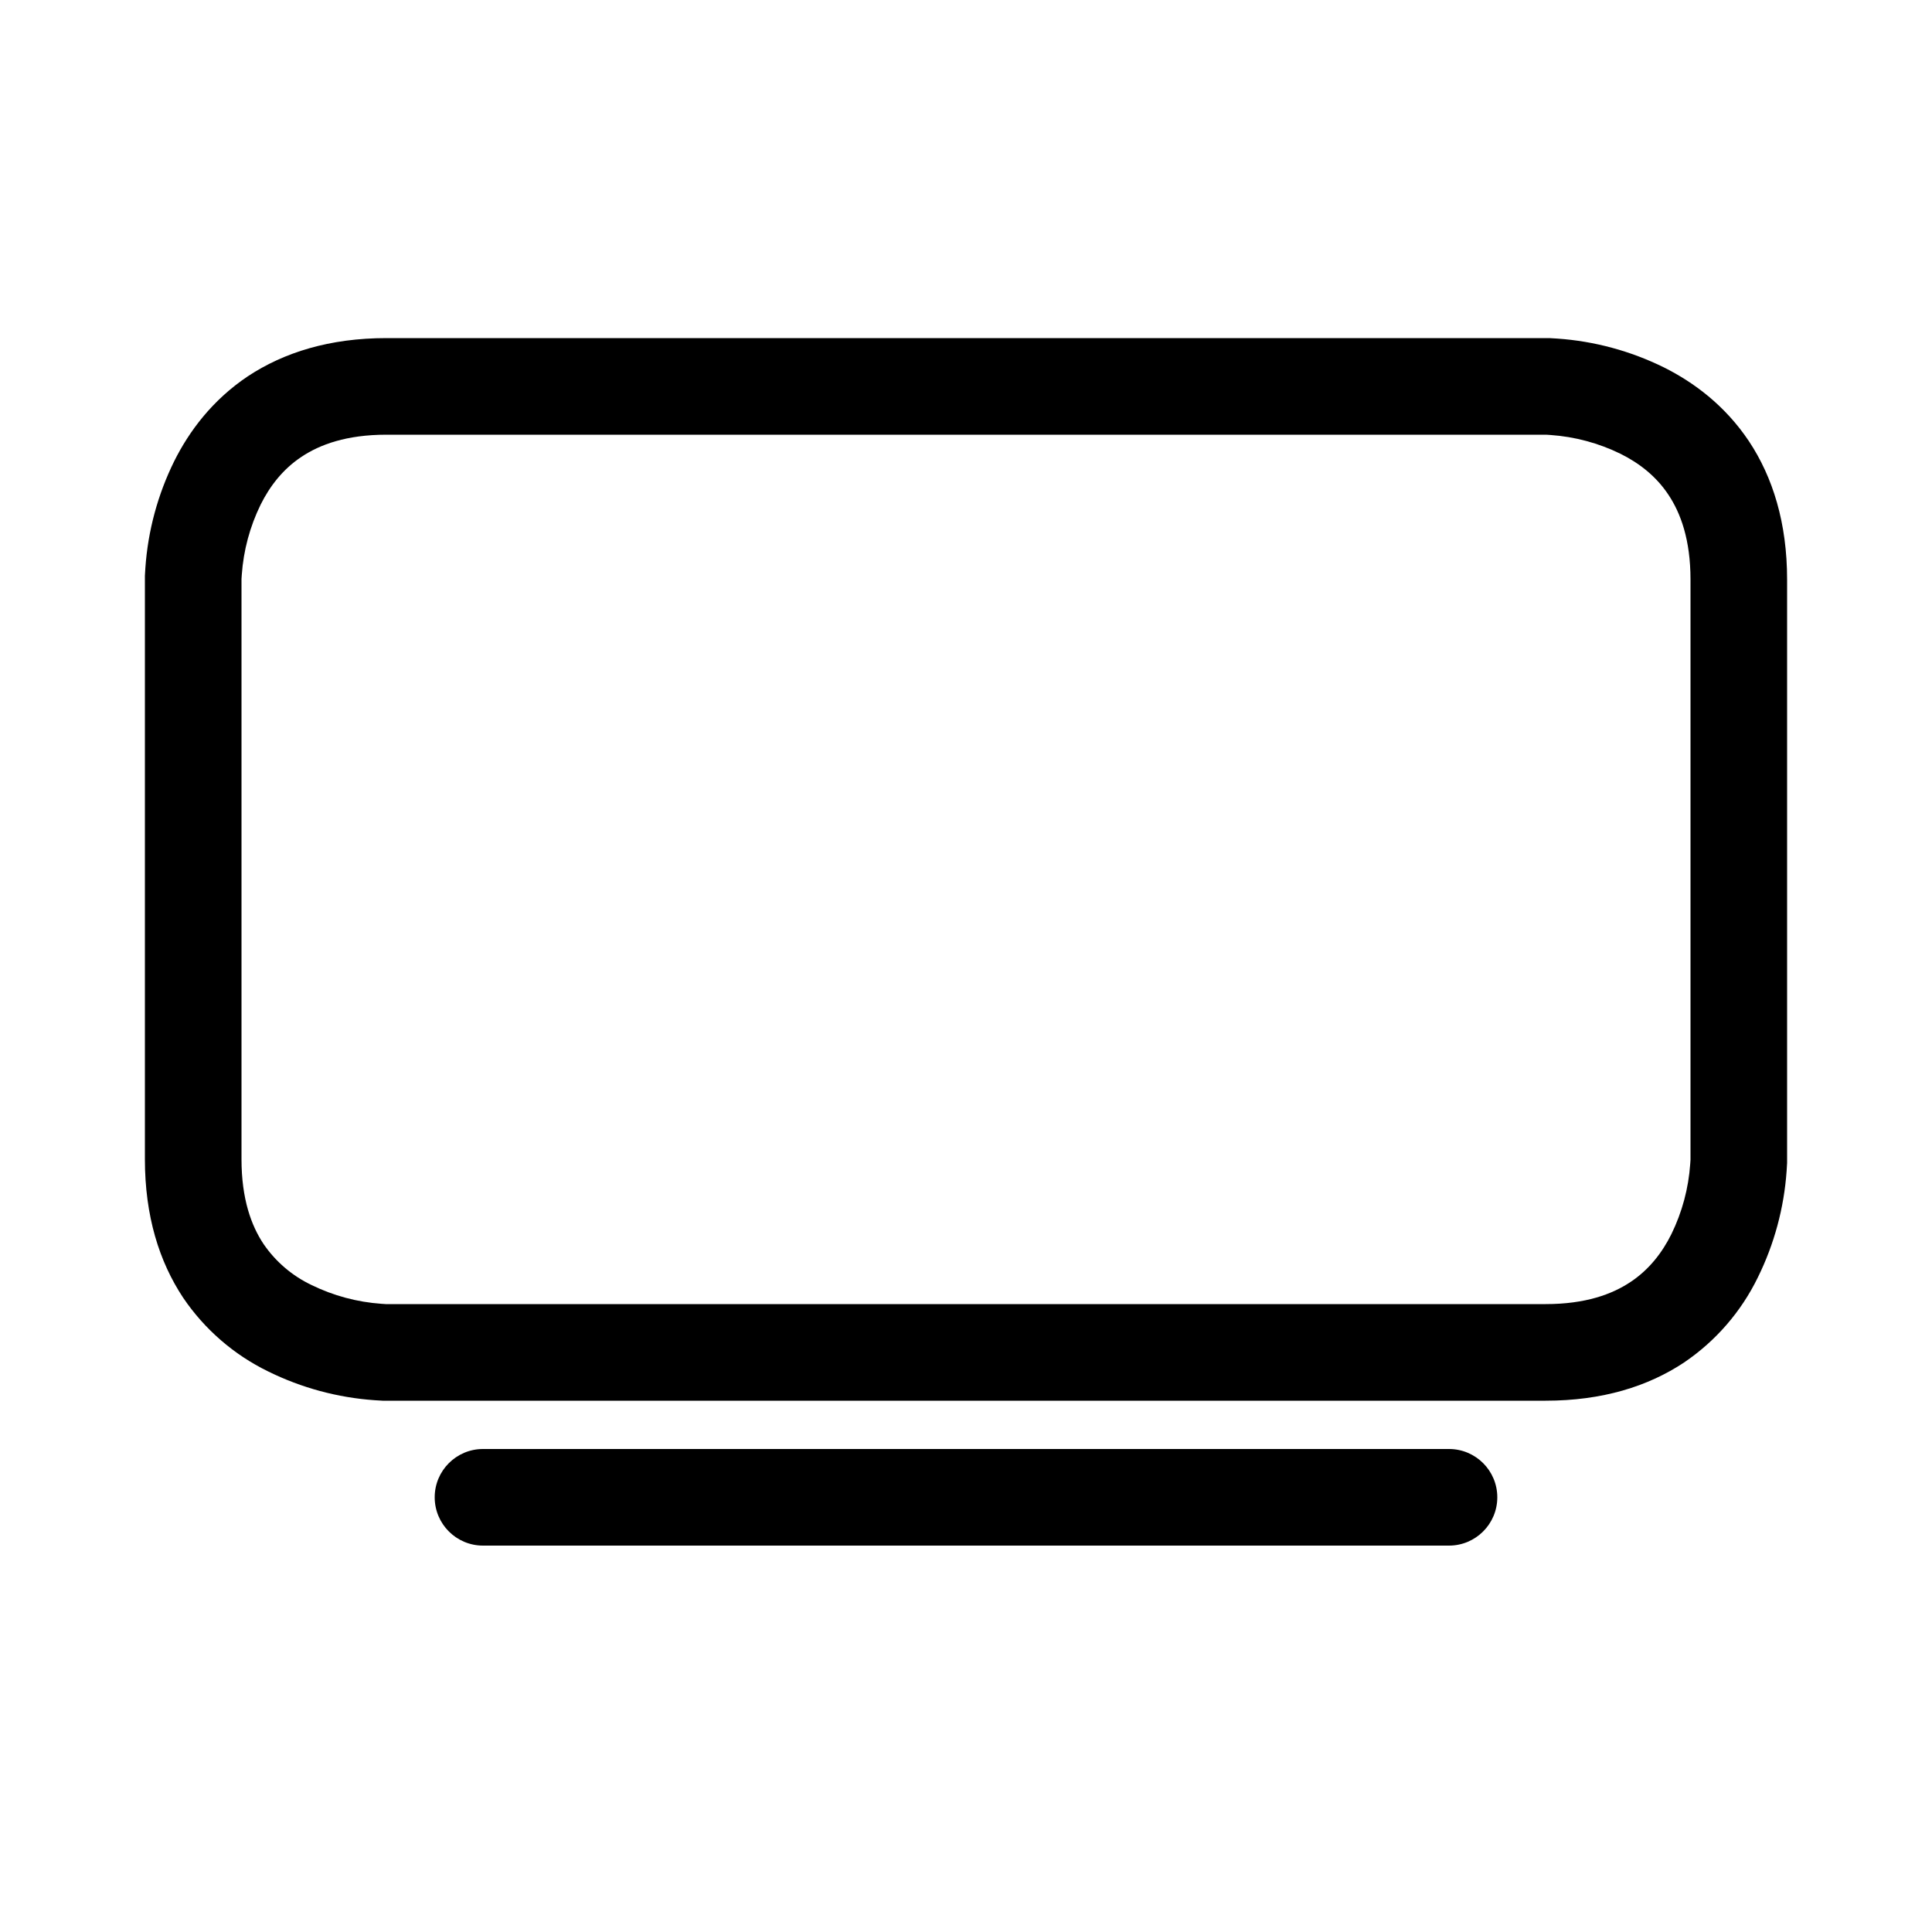
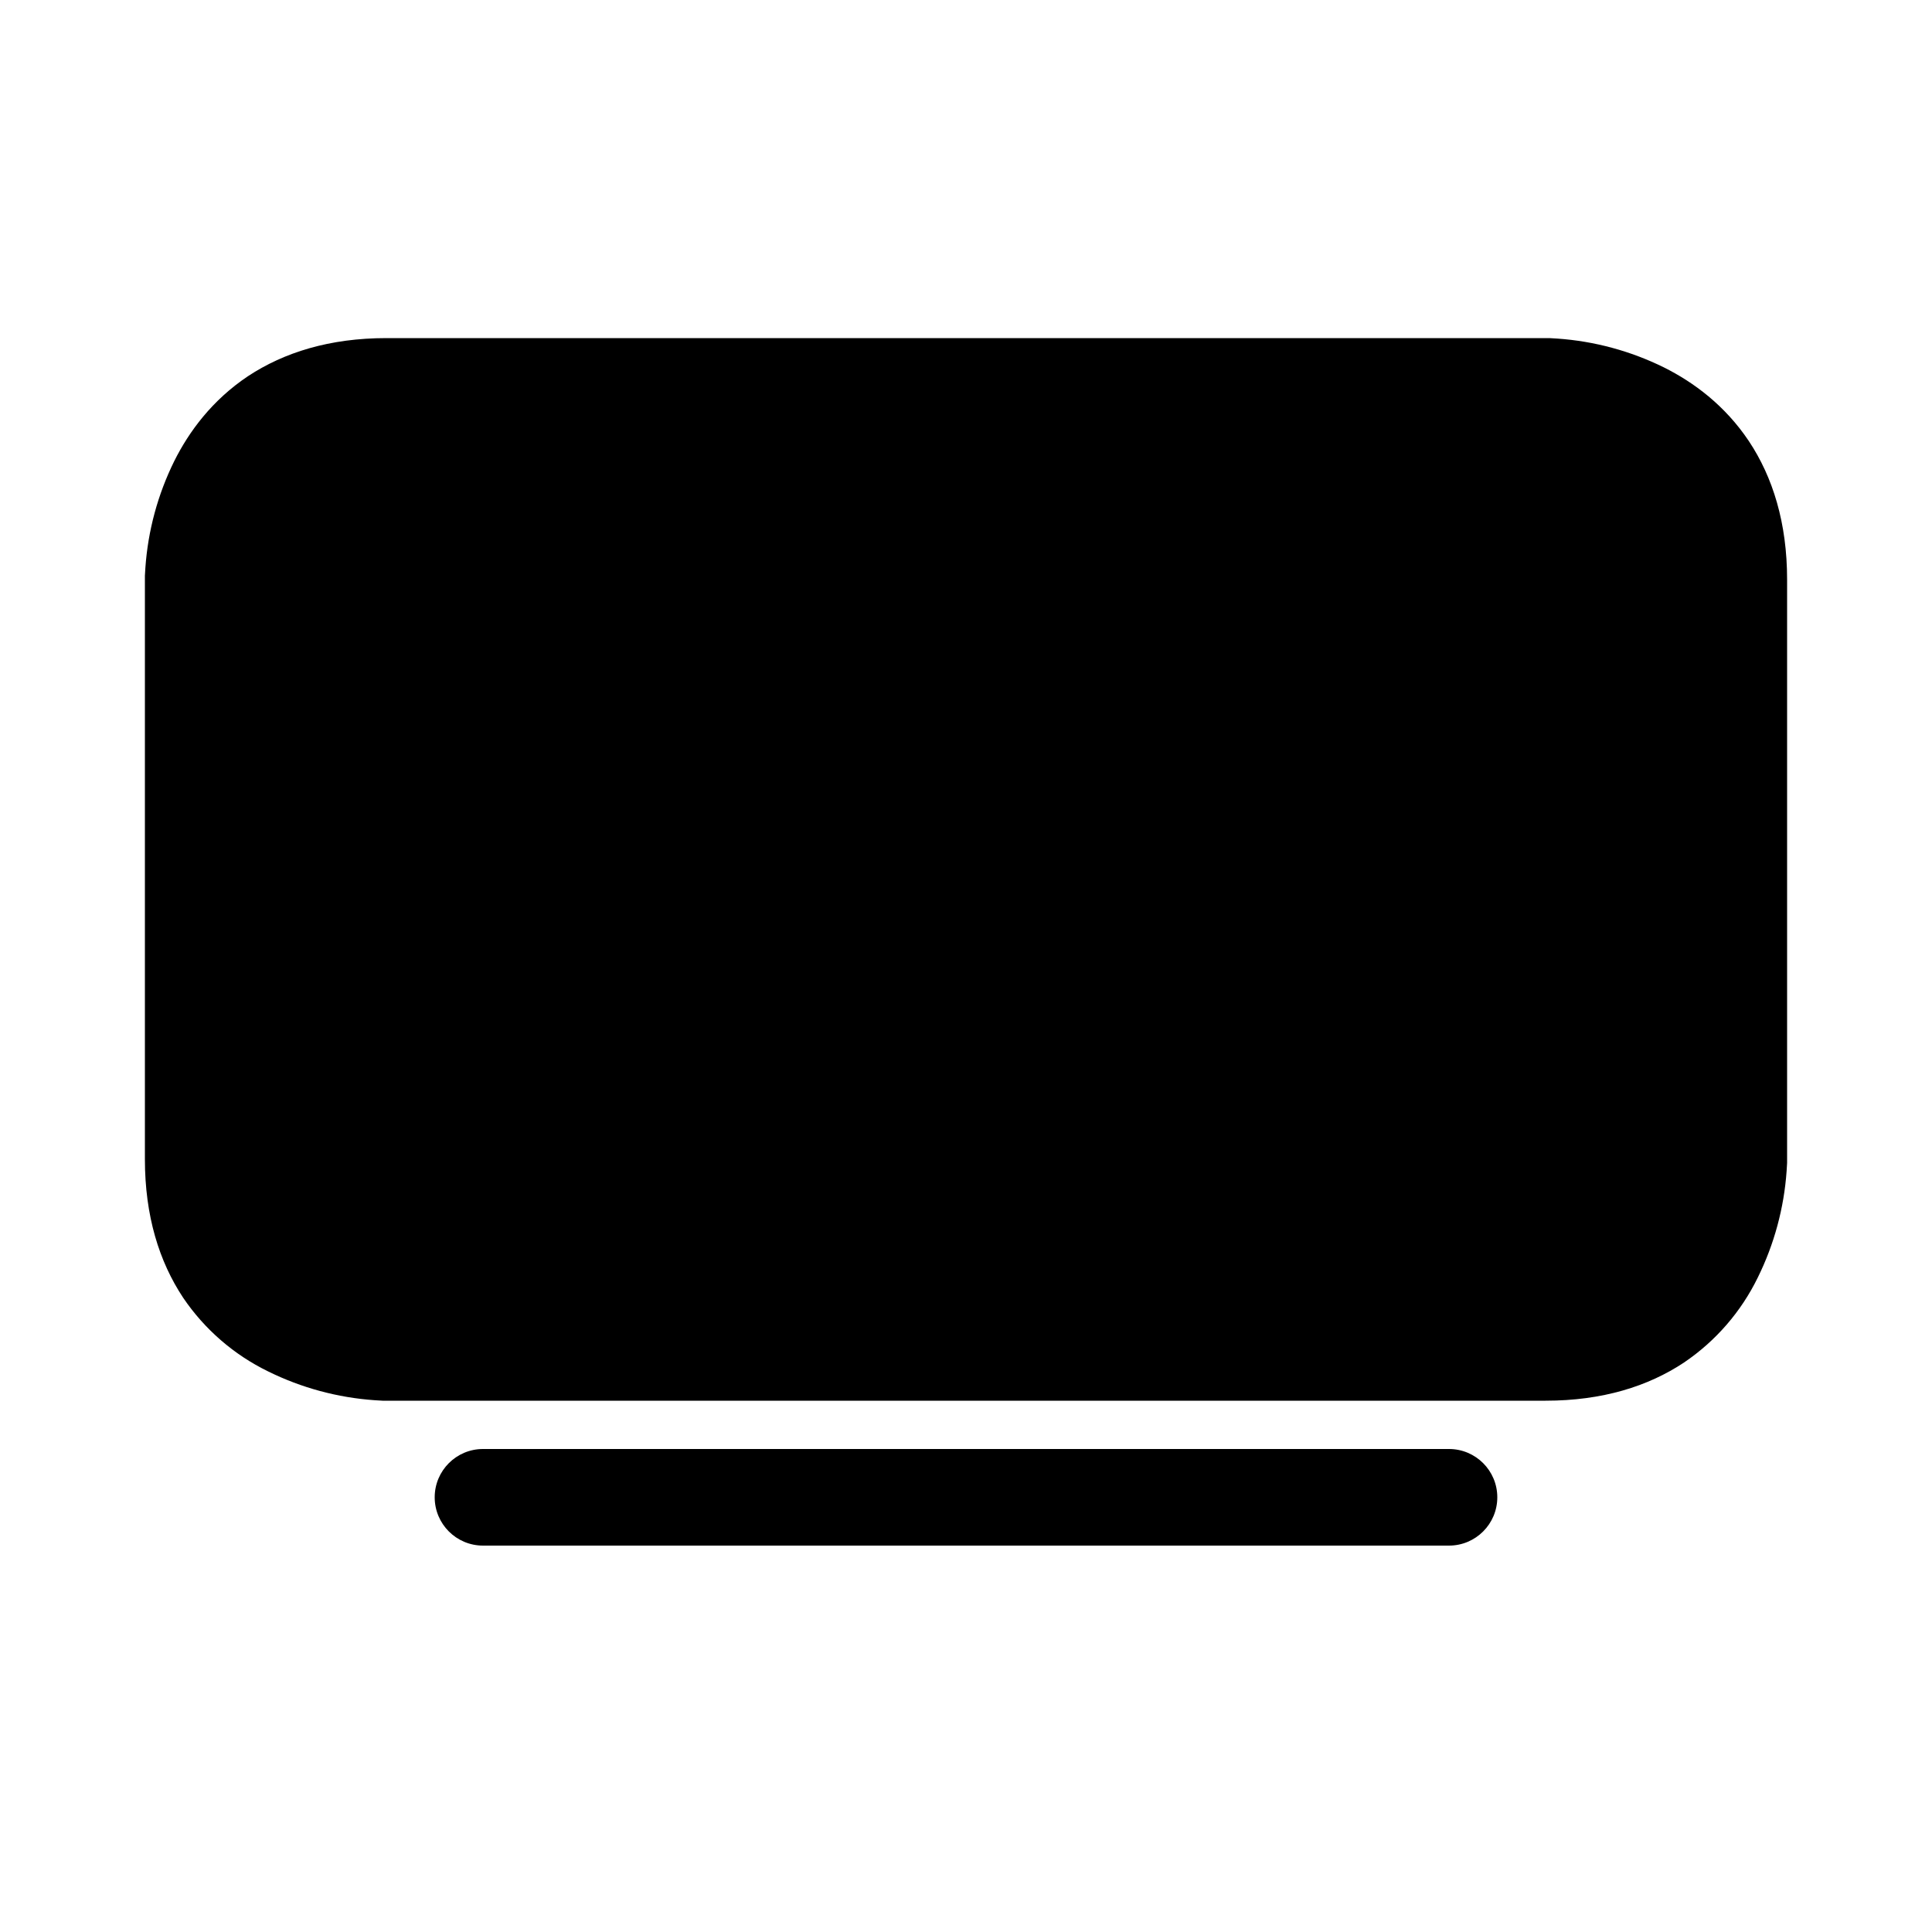
<svg xmlns="http://www.w3.org/2000/svg" class="bi bi-tv" width="1em" height="1em" viewBox="0 0 20 20" fill="currentColor">
-   <path fill-rule="evenodd" d="M2.216 6H1.5v-.04l.005-.083a2.957 2.957 0 01.298-1.102c.154-.309.394-.633.763-.88C2.94 3.648 3.413 3.5 4 3.5h12.039l.083.005a2.958 2.958 0 011.102.298c.309.154.633.394.88.763.248.373.396.847.396 1.434v6H18h.5v.039l-.005.083a2.957 2.957 0 01-.298 1.102 2.257 2.257 0 01-.763.88c-.373.248-.847.396-1.434.396H3.961l-.083-.005a2.956 2.956 0 01-1.102-.298 2.254 2.254 0 01-.88-.763C1.648 13.06 1.5 12.588 1.5 12V6h.716zm.284.002v-.008l.003-.044a1.959 1.959 0 01.195-.726c.095-.191.23-.367.423-.495.19-.127.466-.229.879-.229h12.006l.044.003a1.958 1.958 0 01.726.195c.191.095.367.23.495.423.127.19.229.466.229.879v6.006l-.003.044a1.959 1.959 0 01-.195.726c-.095.191-.23.367-.423.495-.19.127-.466.229-.879.229H3.994l-.044-.003a1.96 1.96 0 01-.726-.195 1.256 1.256 0 01-.495-.423c-.127-.19-.229-.466-.229-.879V6.002zM4.003 13.5zm.497 2A.5.5 0 015 15h10a.5.5 0 010 1H5a.5.5 0 01-.5-.5z" clip-rule="evenodd" />
+   <path fillRule="evenodd" d="M2.216 6H1.5v-.04l.005-.083a2.957 2.957 0 01.298-1.102c.154-.309.394-.633.763-.88C2.94 3.648 3.413 3.5 4 3.5h12.039l.083.005a2.958 2.958 0 011.102.298c.309.154.633.394.88.763.248.373.396.847.396 1.434v6H18h.5v.039l-.005.083a2.957 2.957 0 01-.298 1.102 2.257 2.257 0 01-.763.88c-.373.248-.847.396-1.434.396H3.961l-.083-.005a2.956 2.956 0 01-1.102-.298 2.254 2.254 0 01-.88-.763C1.648 13.06 1.5 12.588 1.5 12V6h.716zm.284.002v-.008l.003-.044a1.959 1.959 0 01.195-.726c.095-.191.23-.367.423-.495.19-.127.466-.229.879-.229h12.006l.044.003a1.958 1.958 0 01.726.195c.191.095.367.23.495.423.127.19.229.466.229.879v6.006l-.003.044a1.959 1.959 0 01-.195.726c-.095.191-.23.367-.423.495-.19.127-.466.229-.879.229H3.994l-.044-.003a1.96 1.96 0 01-.726-.195 1.256 1.256 0 01-.495-.423c-.127-.19-.229-.466-.229-.879V6.002zM4.003 13.5zm.497 2A.5.5 0 015 15h10a.5.5 0 010 1H5a.5.5 0 01-.5-.5z" clipRule="evenodd" />
</svg>
